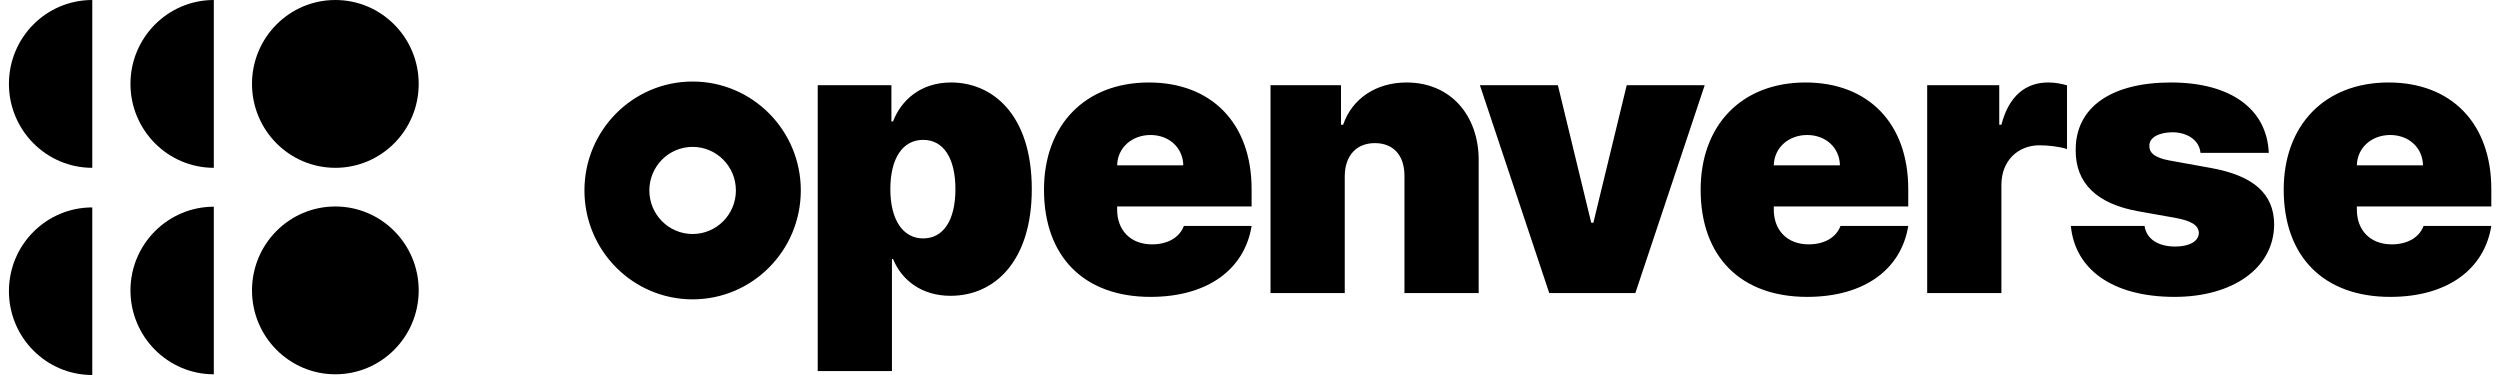
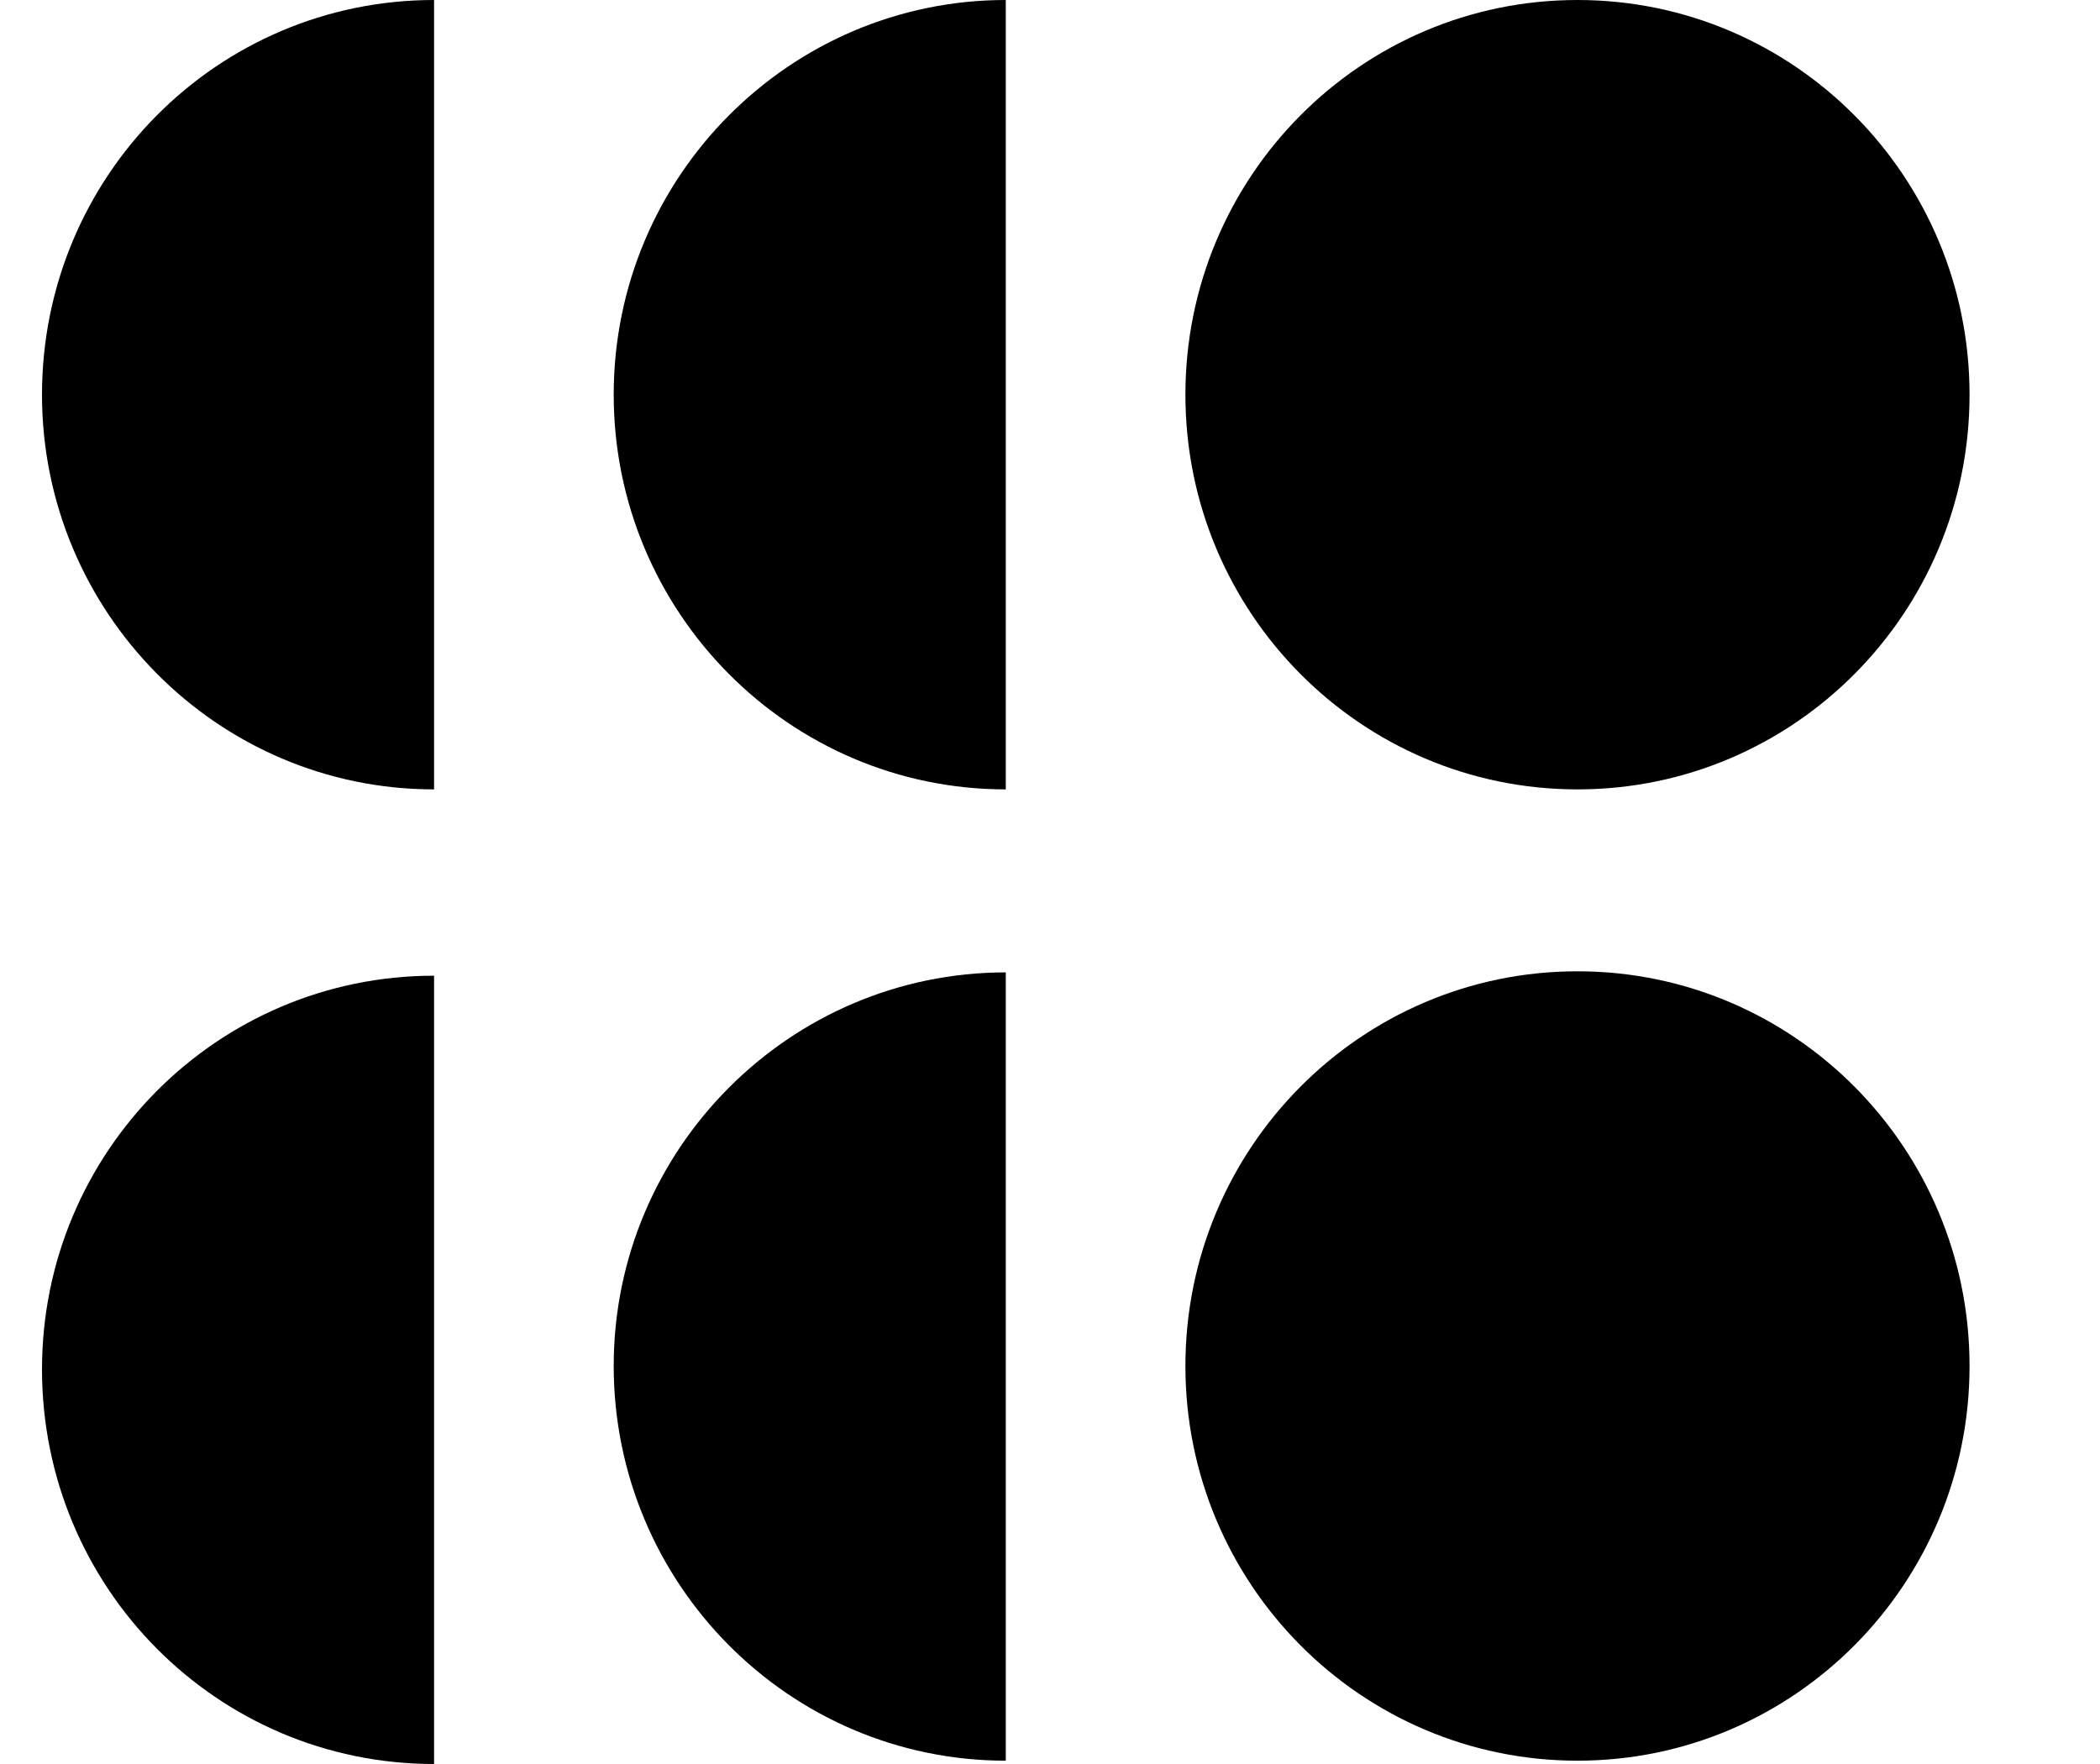
- <svg xmlns="http://www.w3.org/2000/svg" width="280" height="42" viewBox="0 0 280 42" fill="none">
+ <svg xmlns="http://www.w3.org/2000/svg" width="50" height="42" viewBox="0 0 50 42" fill="none">
  <g id="logo" fill="currentColor">
    <path class="circle" d="M37.559 18.795C42.715 18.795 46.894 14.588 46.894 9.398C46.894 4.207 42.715 0 37.559 0C32.403 0 28.224 4.207 28.224 9.398C28.224 14.588 32.403 18.795 37.559 18.795Z" />
    <path class="circle" d="M1 9.398C1 14.569 5.172 18.795 10.335 18.795V0C5.172 0 1 4.2 1 9.398Z" />
    <path class="circle" d="M14.612 9.398C14.612 14.569 18.784 18.795 23.947 18.795V0C18.81 0 14.612 4.2 14.612 9.398Z" />
    <path class="circle" d="M37.559 41.921C42.715 41.921 46.894 37.714 46.894 32.524C46.894 27.334 42.715 23.126 37.559 23.126C32.403 23.126 28.224 27.334 28.224 32.524C28.224 37.714 32.403 41.921 37.559 41.921Z" />
    <path class="circle" d="M14.612 32.524C14.612 37.695 18.784 41.921 23.947 41.921V23.152C18.81 23.152 14.612 27.352 14.612 32.524Z" />
    <path class="circle" d="M1 32.602C1 37.8 5.172 42 10.335 42V23.231C5.172 23.231 1 27.431 1 32.602Z" />
-     <path class="text" fill-rule="evenodd" clip-rule="evenodd" d="M89.69 21.329C89.69 28.066 84.265 33.527 77.573 33.527C70.882 33.527 65.457 28.066 65.457 21.329C65.457 14.593 70.882 9.132 77.573 9.132C84.265 9.132 89.69 14.593 89.69 21.329ZM82.42 21.329C82.42 24.024 80.25 26.208 77.573 26.208C74.897 26.208 72.727 24.024 72.727 21.329C72.727 18.635 74.897 16.45 77.573 16.45C80.25 16.45 82.42 18.635 82.42 21.329ZM99.898 41.559H91.585V9.541H99.838V13.604H100.019C100.922 11.239 103.091 9.238 106.525 9.238C111.103 9.238 115.56 12.755 115.56 21.184C115.56 29.249 111.404 33.13 106.464 33.13C103.212 33.13 100.983 31.371 100.019 29.006H99.898V41.559ZM103.392 15.665C101.103 15.665 99.718 17.727 99.718 21.184C99.718 24.58 101.103 26.702 103.392 26.702C105.681 26.702 107.007 24.64 107.007 21.184C107.007 17.727 105.681 15.665 103.392 15.665ZM140.18 25.307C139.396 30.158 135.27 33.251 128.855 33.251C121.445 33.251 116.927 28.779 116.927 21.244C116.927 14.028 121.506 9.238 128.674 9.238C135.662 9.238 140.18 13.771 140.18 21.184V23.124H125.12V23.488C125.12 25.732 126.566 27.369 129.035 27.369C130.737 27.369 132.108 26.626 132.589 25.307H140.18ZM128.855 15.12C126.822 15.12 125.165 16.499 125.12 18.516H132.529C132.484 16.514 130.918 15.12 128.855 15.12ZM150.612 19.728C150.627 17.424 151.923 16.029 153.986 16.029C156.079 16.029 157.314 17.424 157.299 19.728V32.827H165.612V17.97C165.627 12.906 162.449 9.238 157.54 9.238C154.136 9.238 151.441 11.027 150.432 13.968H150.191V9.541H142.299V32.827H150.612V19.728ZM182.193 9.541H190.927L183.157 32.827H173.518L165.748 9.541H174.482L178.217 24.943H178.458L182.193 9.541ZM202.399 33.251C208.815 33.251 212.941 30.158 213.724 25.307H206.134C205.652 26.626 204.282 27.369 202.58 27.369C200.11 27.369 198.665 25.732 198.665 23.488V23.124H213.724V21.184C213.724 13.771 209.206 9.238 202.219 9.238C195.05 9.238 190.472 14.028 190.472 21.244C190.472 28.779 194.99 33.251 202.399 33.251ZM198.665 18.516C198.71 16.499 200.366 15.12 202.399 15.12C204.463 15.12 206.029 16.514 206.074 18.516H198.665ZM224.157 32.827H215.844V9.541H223.916V13.968H224.157C225 10.693 226.928 9.238 229.398 9.238C230.121 9.238 230.844 9.359 231.506 9.556V16.696C230.678 16.408 229.292 16.272 228.434 16.272C225.979 16.272 224.157 18.03 224.157 20.699V32.827ZM254.104 17.121C253.893 12.194 249.827 9.238 243.14 9.238C236.529 9.238 232.448 11.966 232.478 16.818C232.448 20.486 234.812 22.836 239.526 23.67L243.622 24.398C245.429 24.731 246.242 25.216 246.272 26.096C246.242 27.066 245.143 27.612 243.622 27.612C241.74 27.612 240.414 26.793 240.188 25.307H231.936C232.387 30.083 236.484 33.251 243.562 33.251C249.962 33.251 254.676 30.113 254.706 25.125C254.676 21.684 252.387 19.683 247.658 18.819L242.959 17.97C241.197 17.651 240.7 17.015 240.731 16.332C240.7 15.362 241.89 14.816 243.321 14.816C244.962 14.816 246.333 15.696 246.453 17.121H254.104ZM279.027 25.307C278.244 30.158 274.118 33.251 267.703 33.251C260.293 33.251 255.775 28.779 255.775 21.244C255.775 14.028 260.354 9.238 267.522 9.238C274.51 9.238 279.027 13.771 279.027 21.184V23.124H263.968V23.488C263.968 25.732 265.414 27.369 267.883 27.369C269.585 27.369 270.956 26.626 271.437 25.307H279.027ZM267.703 15.12C265.67 15.12 264.013 16.499 263.968 18.516H271.377C271.332 16.514 269.766 15.12 267.703 15.12Z" />
  </g>
</svg>
